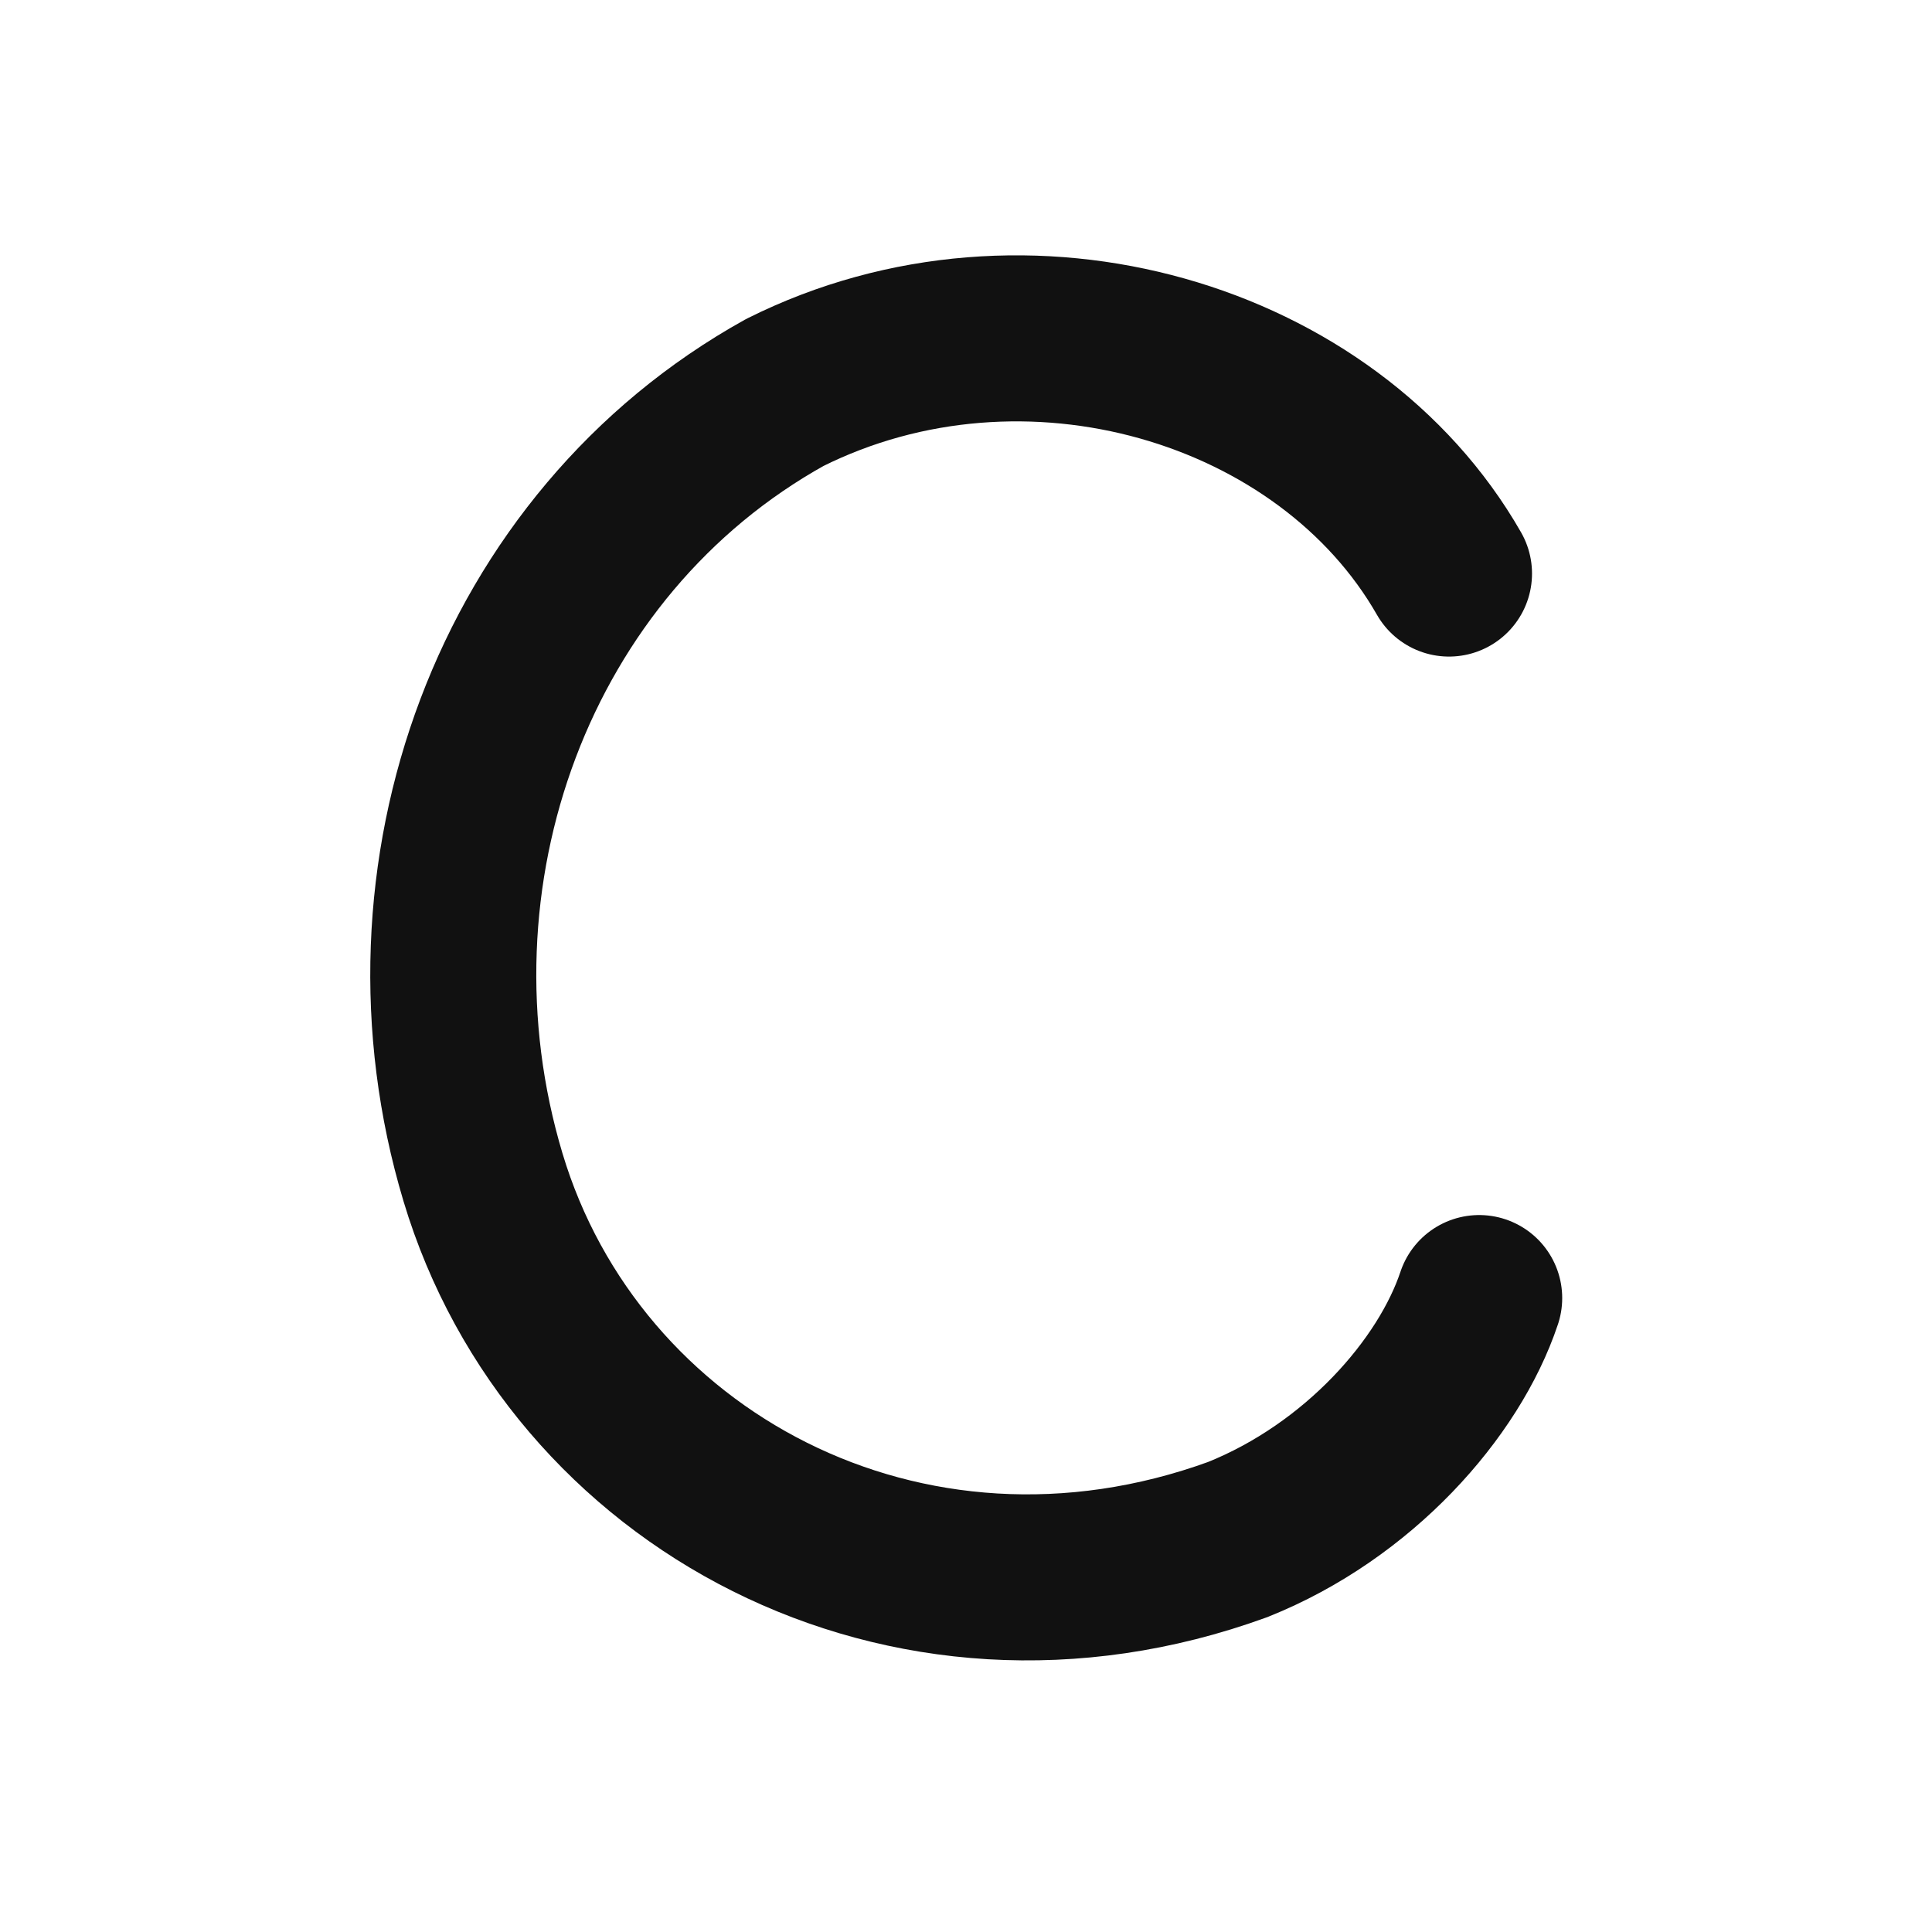
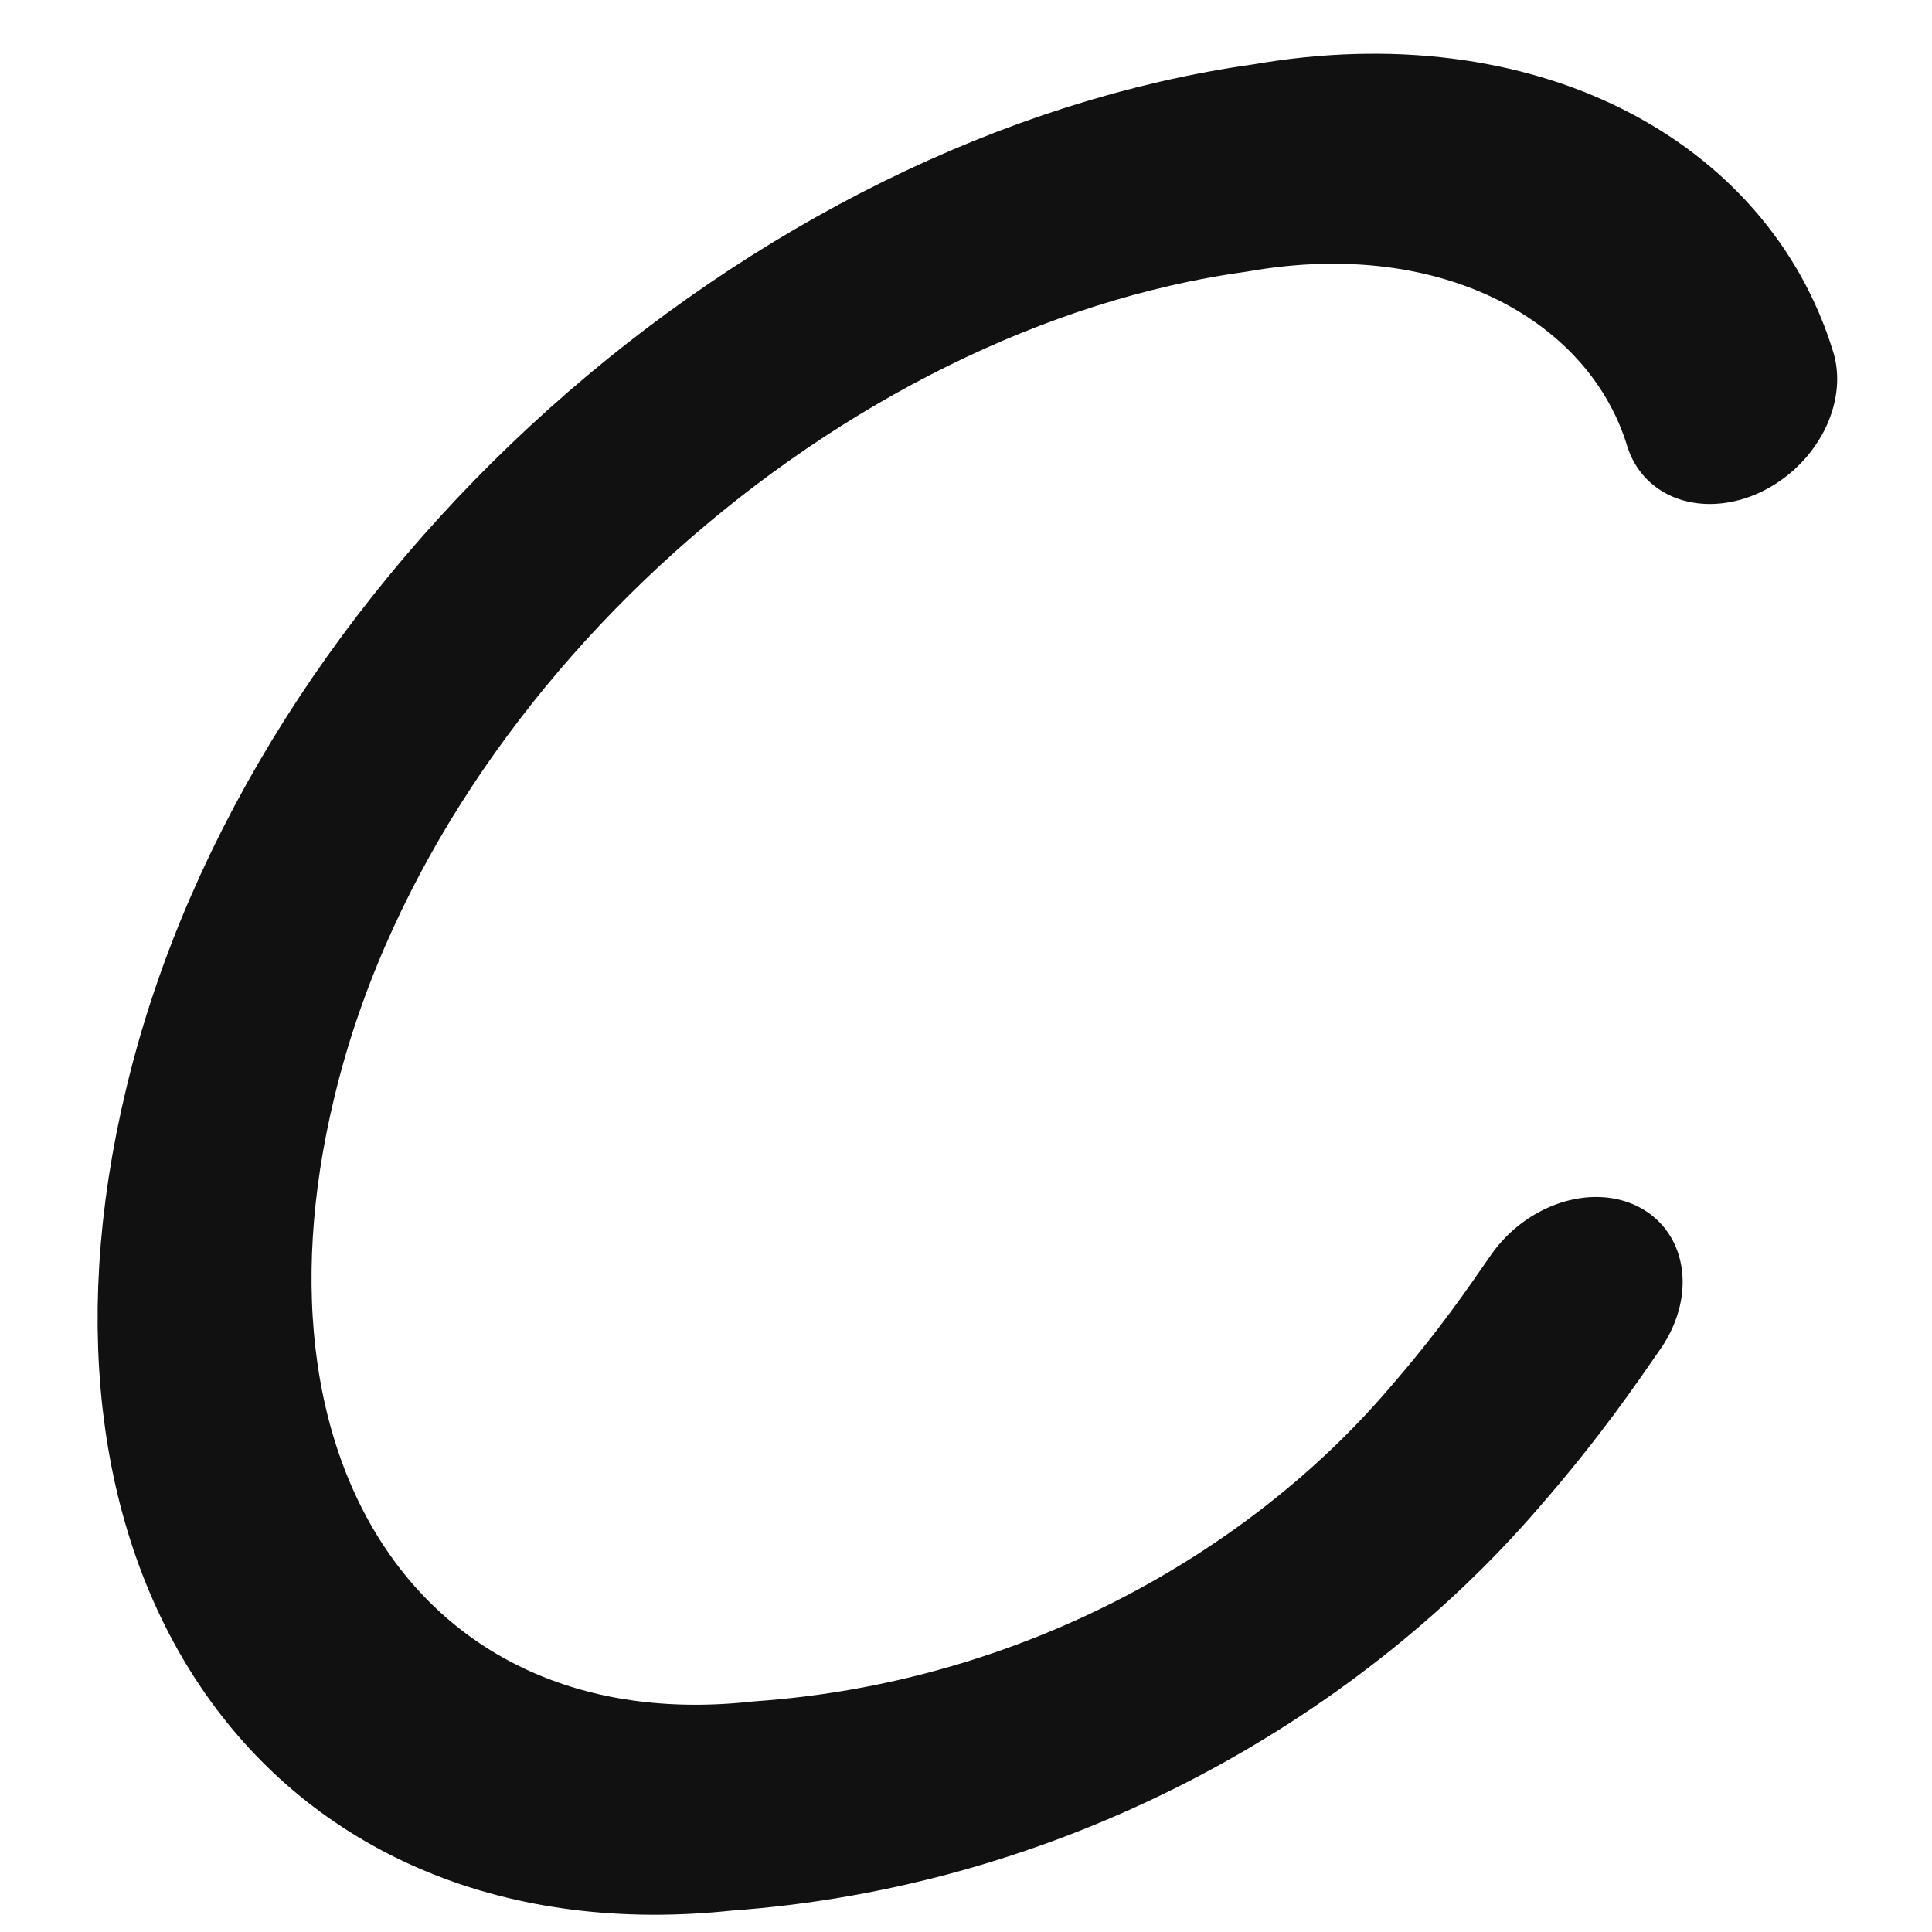
- <svg xmlns="http://www.w3.org/2000/svg" viewBox="0 0 32 32" fill="none">
-   <path d="M24 9.5        C22 6 17 4.5 13 6.5        C8.5 9 6.5 14.5 8 19.5        C9.5 24.5 15 27.5 20.5 25.5        C22.5 24.7 24 23 24.5 21.5" stroke="#111111" stroke-width="2.75" stroke-linecap="round" stroke-linejoin="round" />
+ <svg xmlns="http://www.w3.org/2000/svg" viewBox="20 15 92 92" fill="none">
+   <g transform="translate(12 0) skewX(-11)">
+     <path d="M97 34          C93 26 83 21 72 23          C51 26 33 45 32 67          C31 88 45 103 63 101          C77 100 88 93 94 84          C96.1 80.9 97.2 78.6 98 77" stroke="#111111" stroke-width="10" stroke-linecap="round" stroke-linejoin="round" />
+   </g>
</svg>
